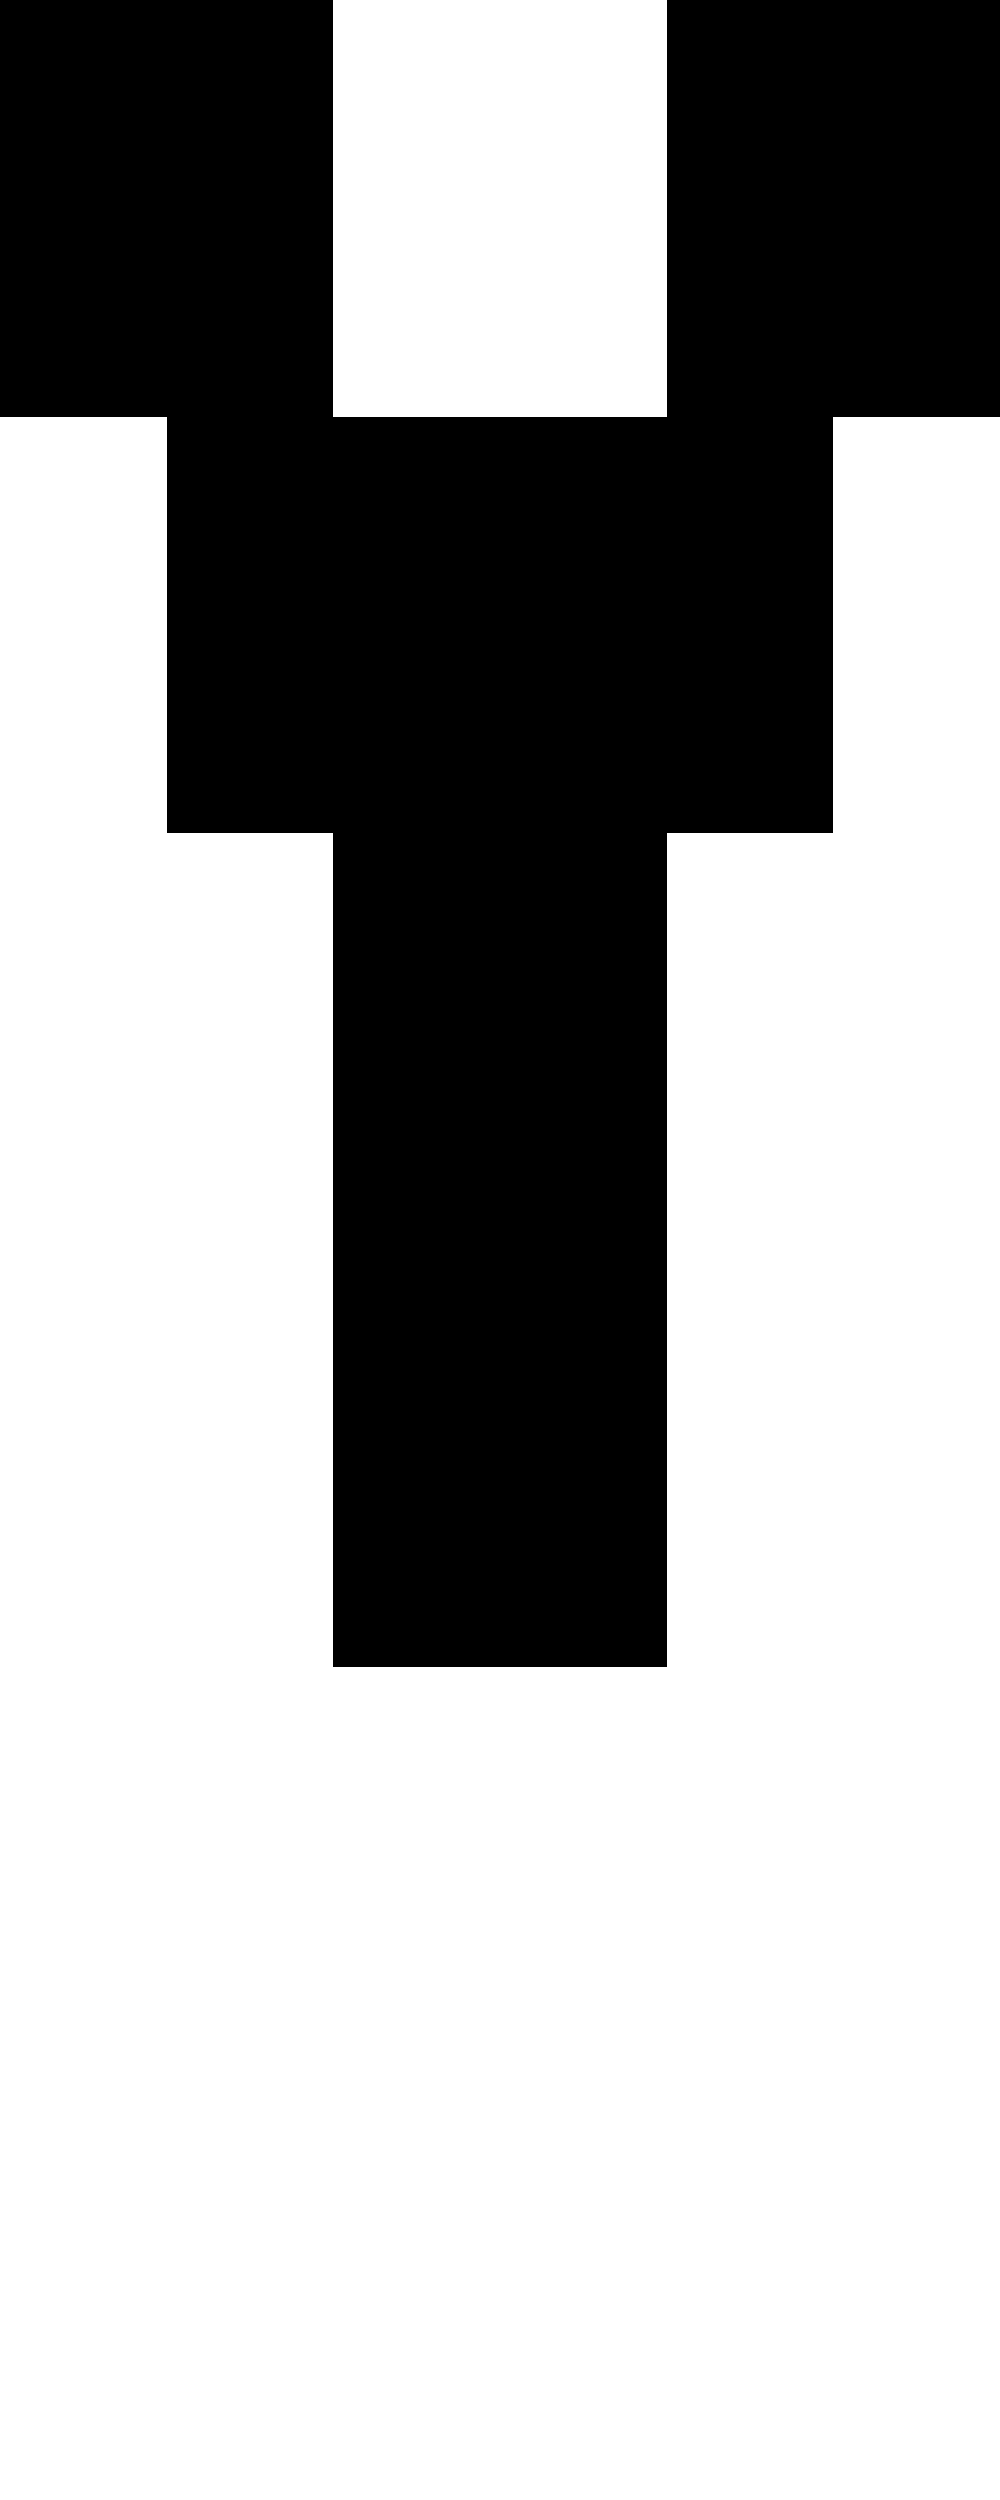
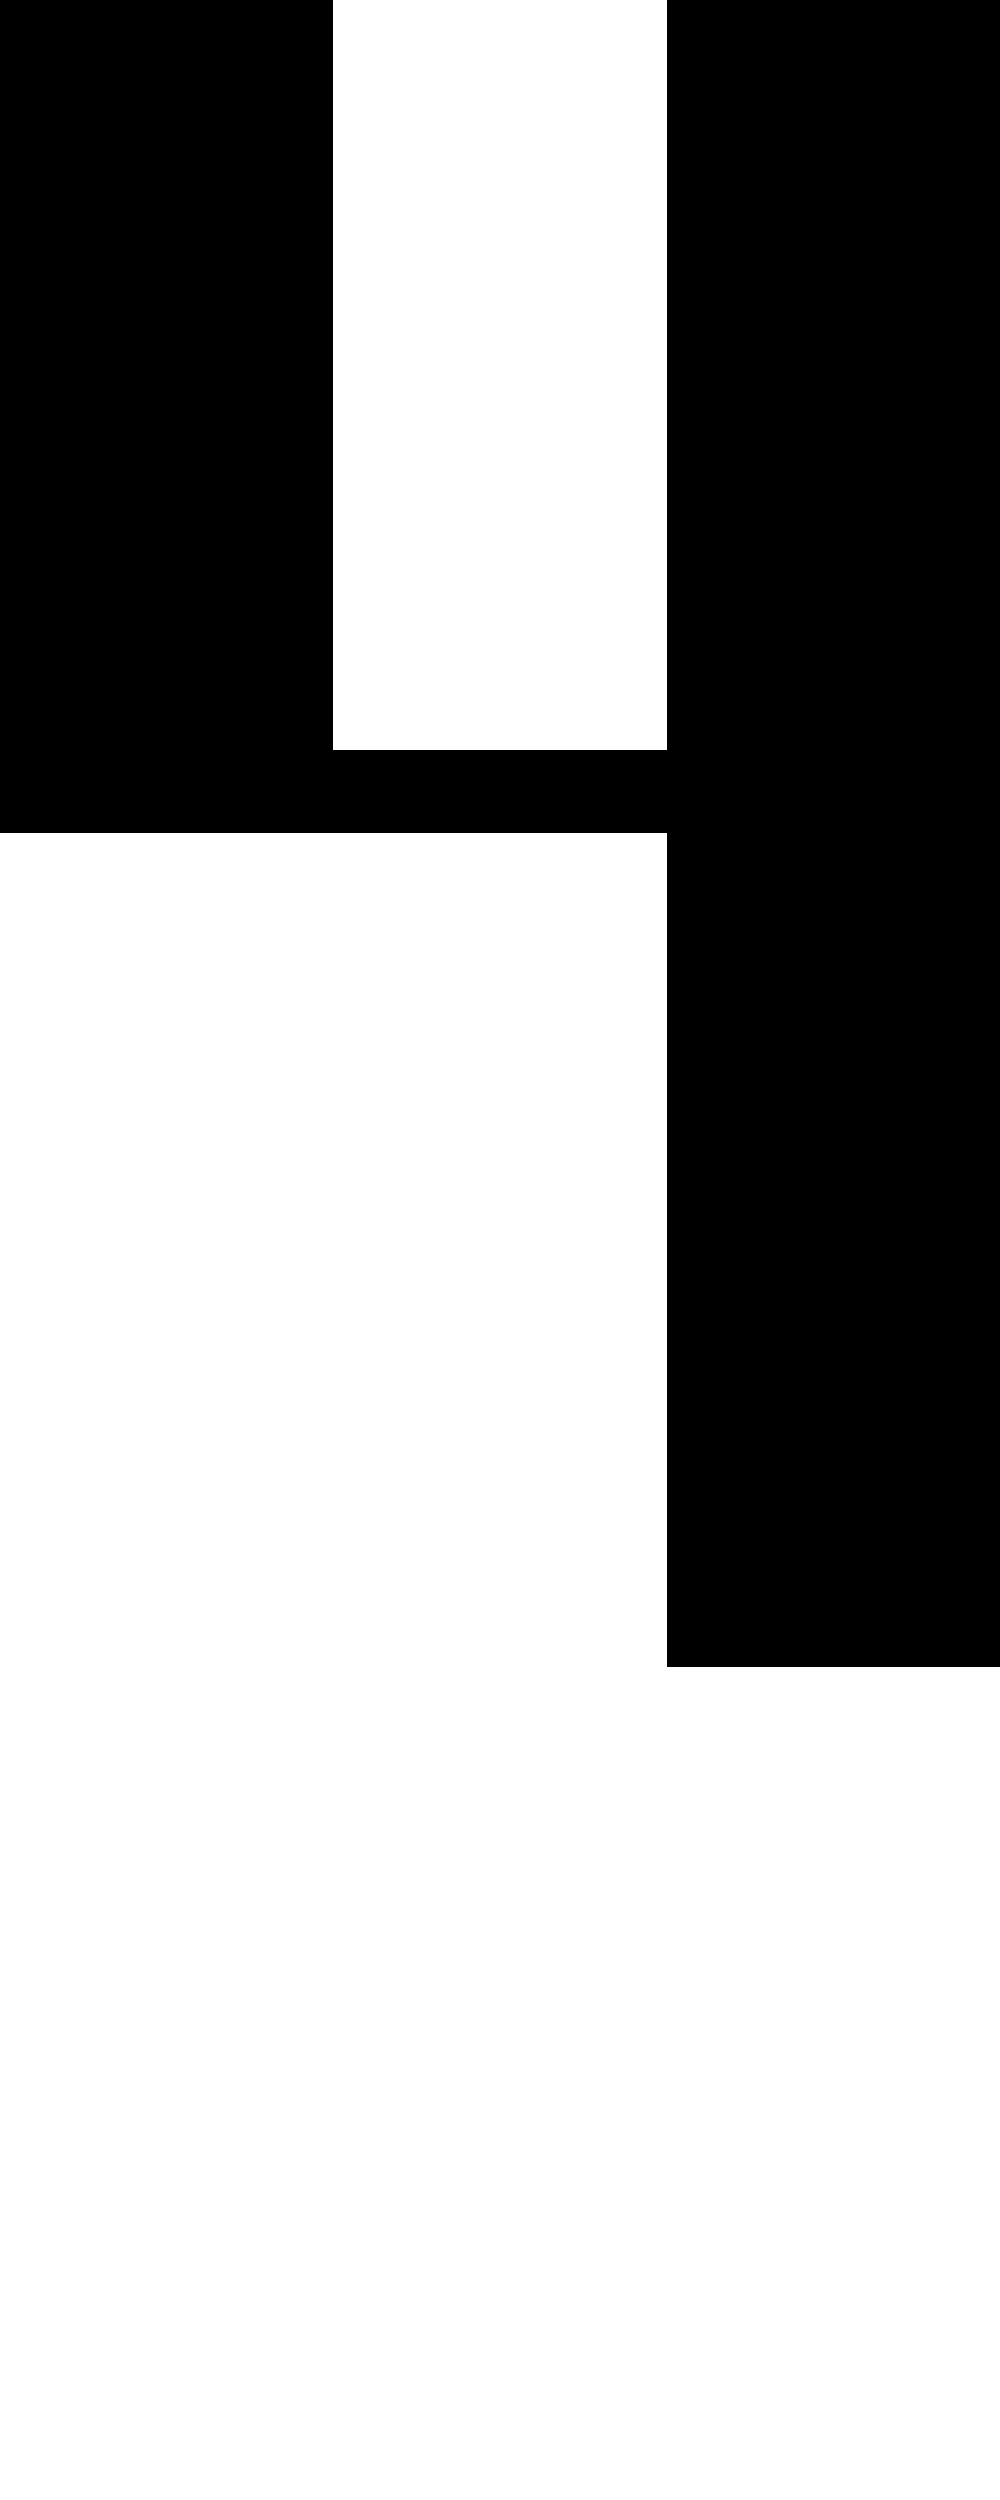
- <svg xmlns="http://www.w3.org/2000/svg" viewBox="0 0 12 30" width="12" height="30" shape-rendering="crispEdges">
+ <svg xmlns="http://www.w3.org/2000/svg" viewBox="0 0 12 30" width="12" height="30" shape-rendering="crispEdges" data-char="Y" data-codepoint="U+0059">
  <g>
-     <polygon class="Y" points="0,0 4,0 4,5 0,5" />
-     <polygon class="Y" points="2,5 6,5 6,10 2,10" />
-     <polygon class="Y" points="8,0 12,0 12,5 8,5" />
-     <polygon class="Y" points="6,5 10,5 10,10 6,10" />
-     <polygon class="Y" points="4,10 8,10 8,20 4,20" />
+     <polygon class="glyph glyph-u0059" points="0,0 4,0 4,9 0,9" />
+     <polygon class="glyph glyph-u0059" points="8,0 12,0 12,9 8,9" />
+     <polygon class="glyph glyph-u0059" points="0,9 12,9 12,10 0,10" />
+     <polygon class="glyph glyph-u0059" points="8,10 12,10 12,20 8,20" />
  </g>
</svg>
